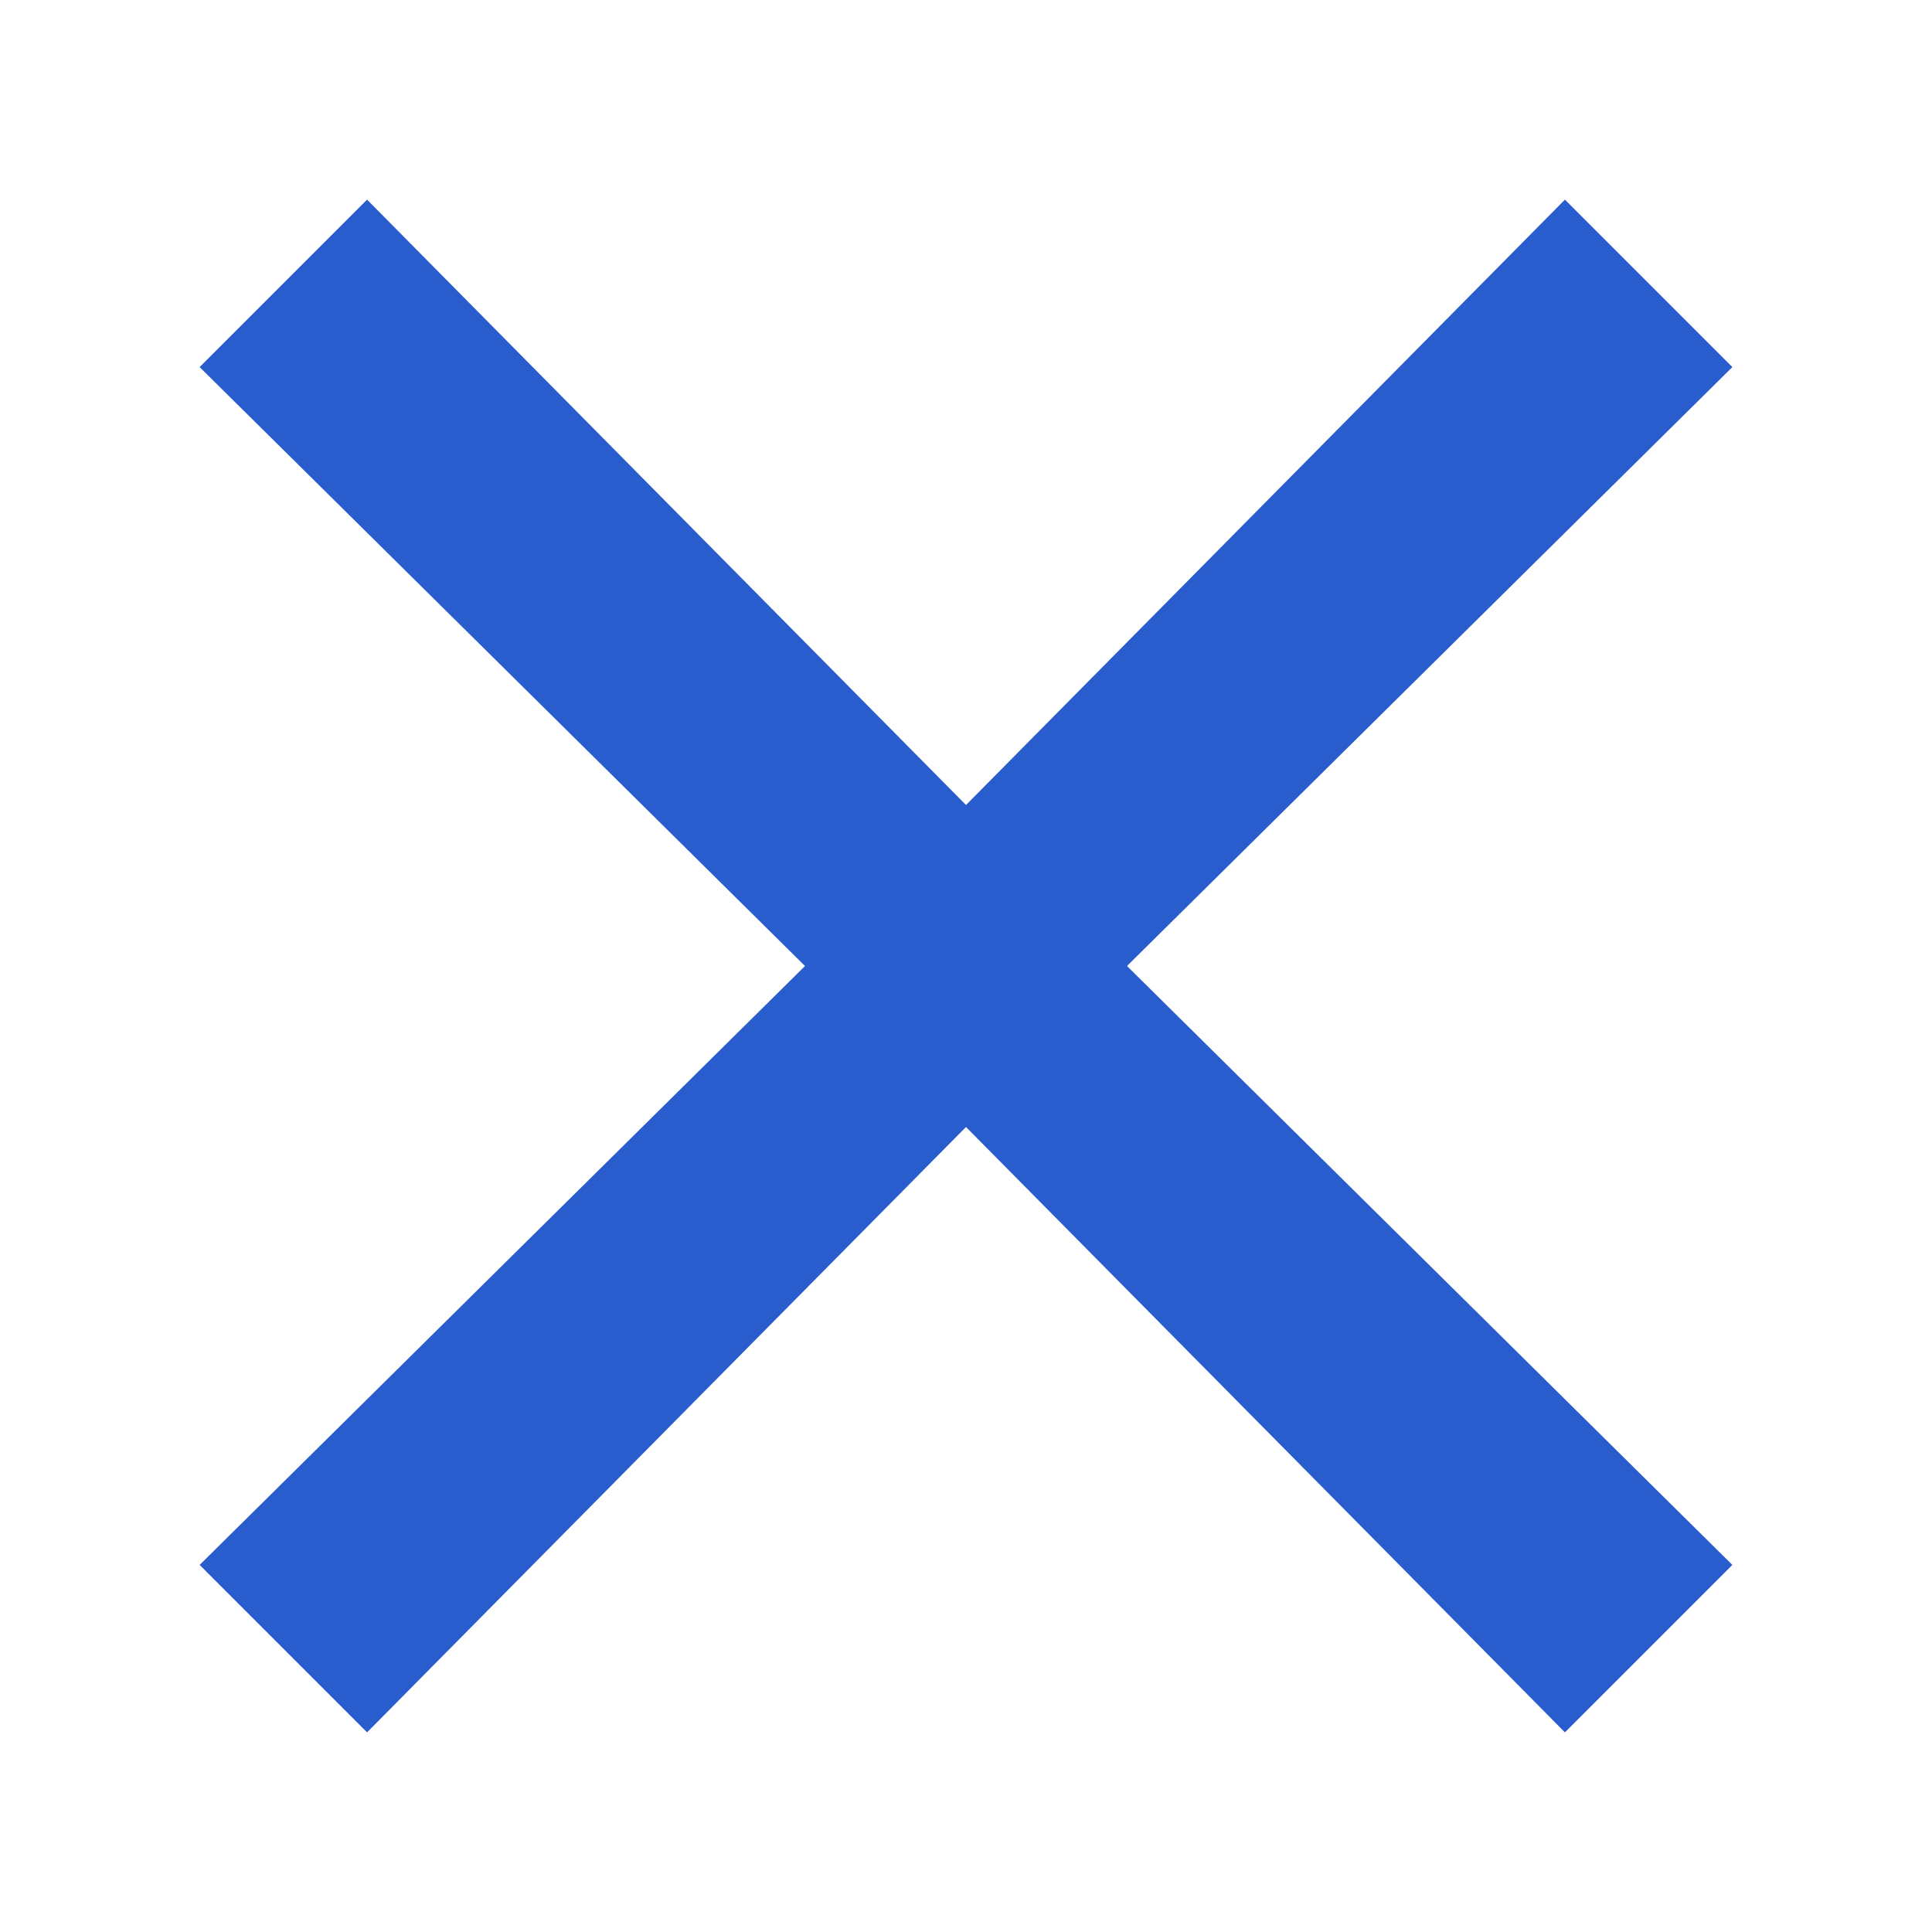
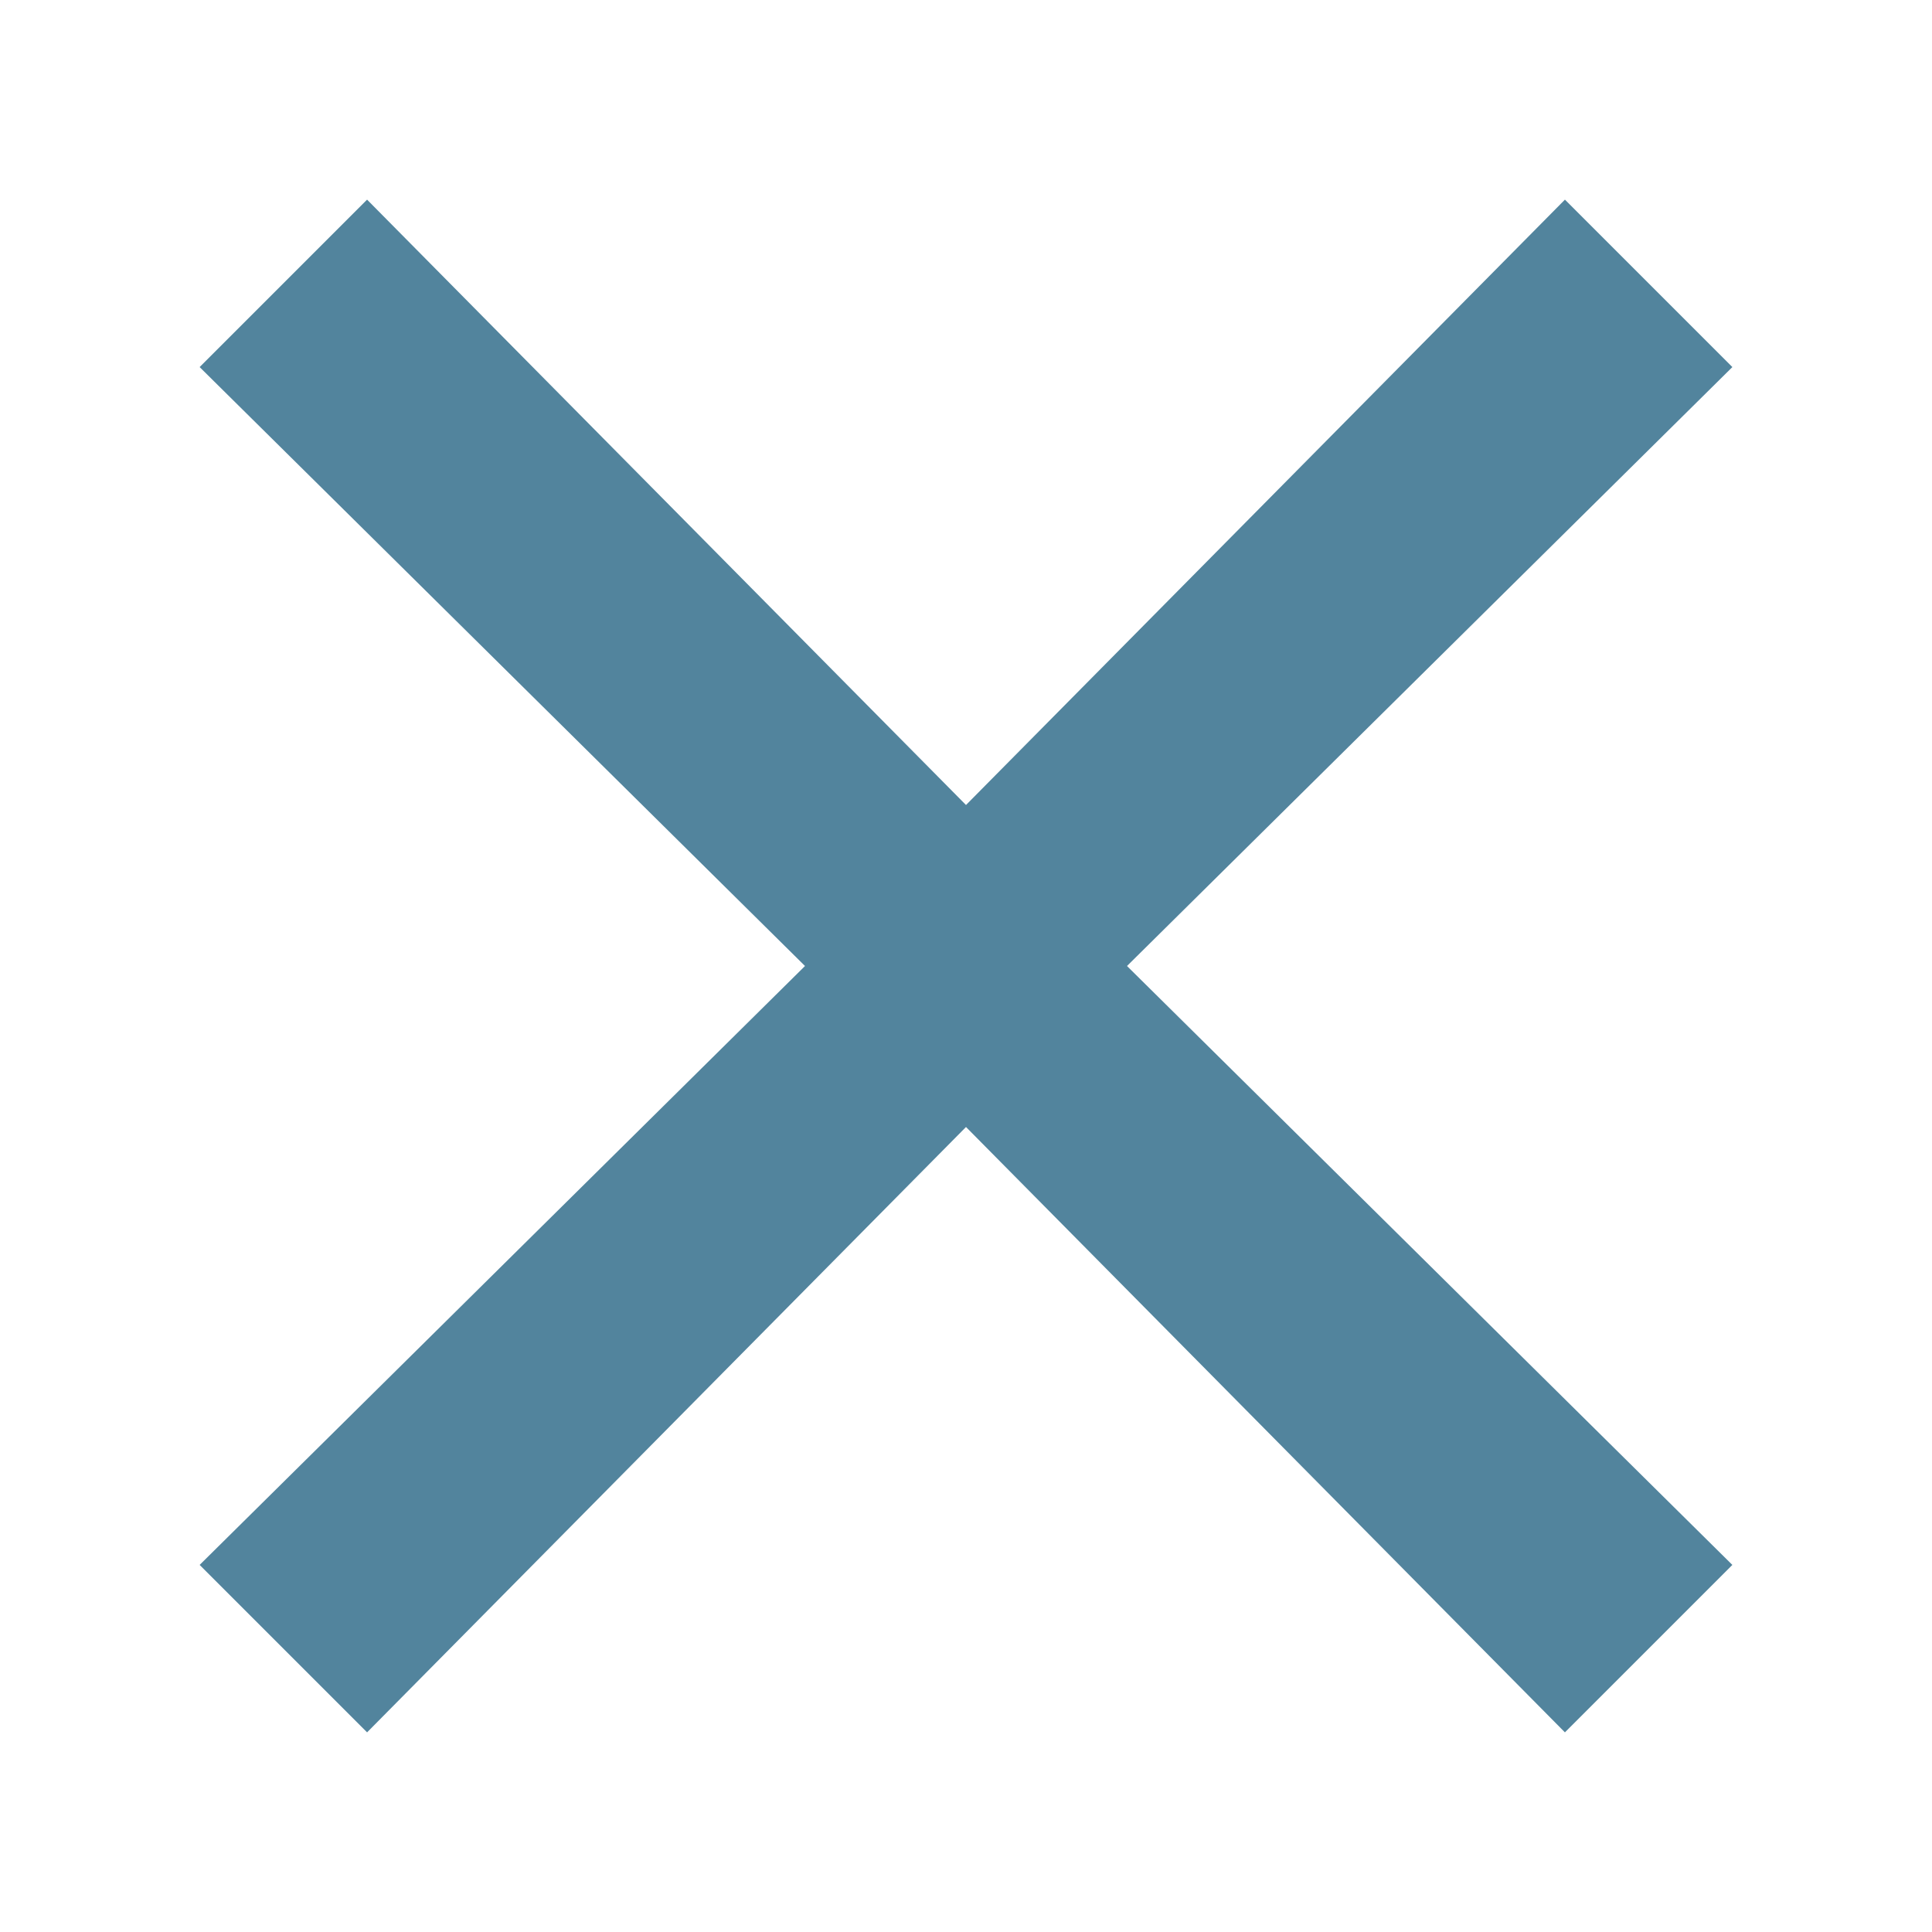
<svg xmlns="http://www.w3.org/2000/svg" version="1.1" id="Layer_1" x="0px" y="0px" viewBox="0 0 30 30" enable-background="new 0 0 30 30" xml:space="preserve">
-   <polygon fill="#295ccc" points="26.9,24.3 17.5,15 26.9,5.7 24.3,3.1 15,12.5 5.7,3.1 3.1,5.7 12.5,15 3.1,24.3 5.7,26.9 15,17.5   24.3,26.9 " />
+   <polygon fill="#52849d" points="26.9,24.3 17.5,15 26.9,5.7 24.3,3.1 15,12.5 5.7,3.1 3.1,5.7 12.5,15 3.1,24.3 5.7,26.9 15,17.5   24.3,26.9 " />
</svg>
